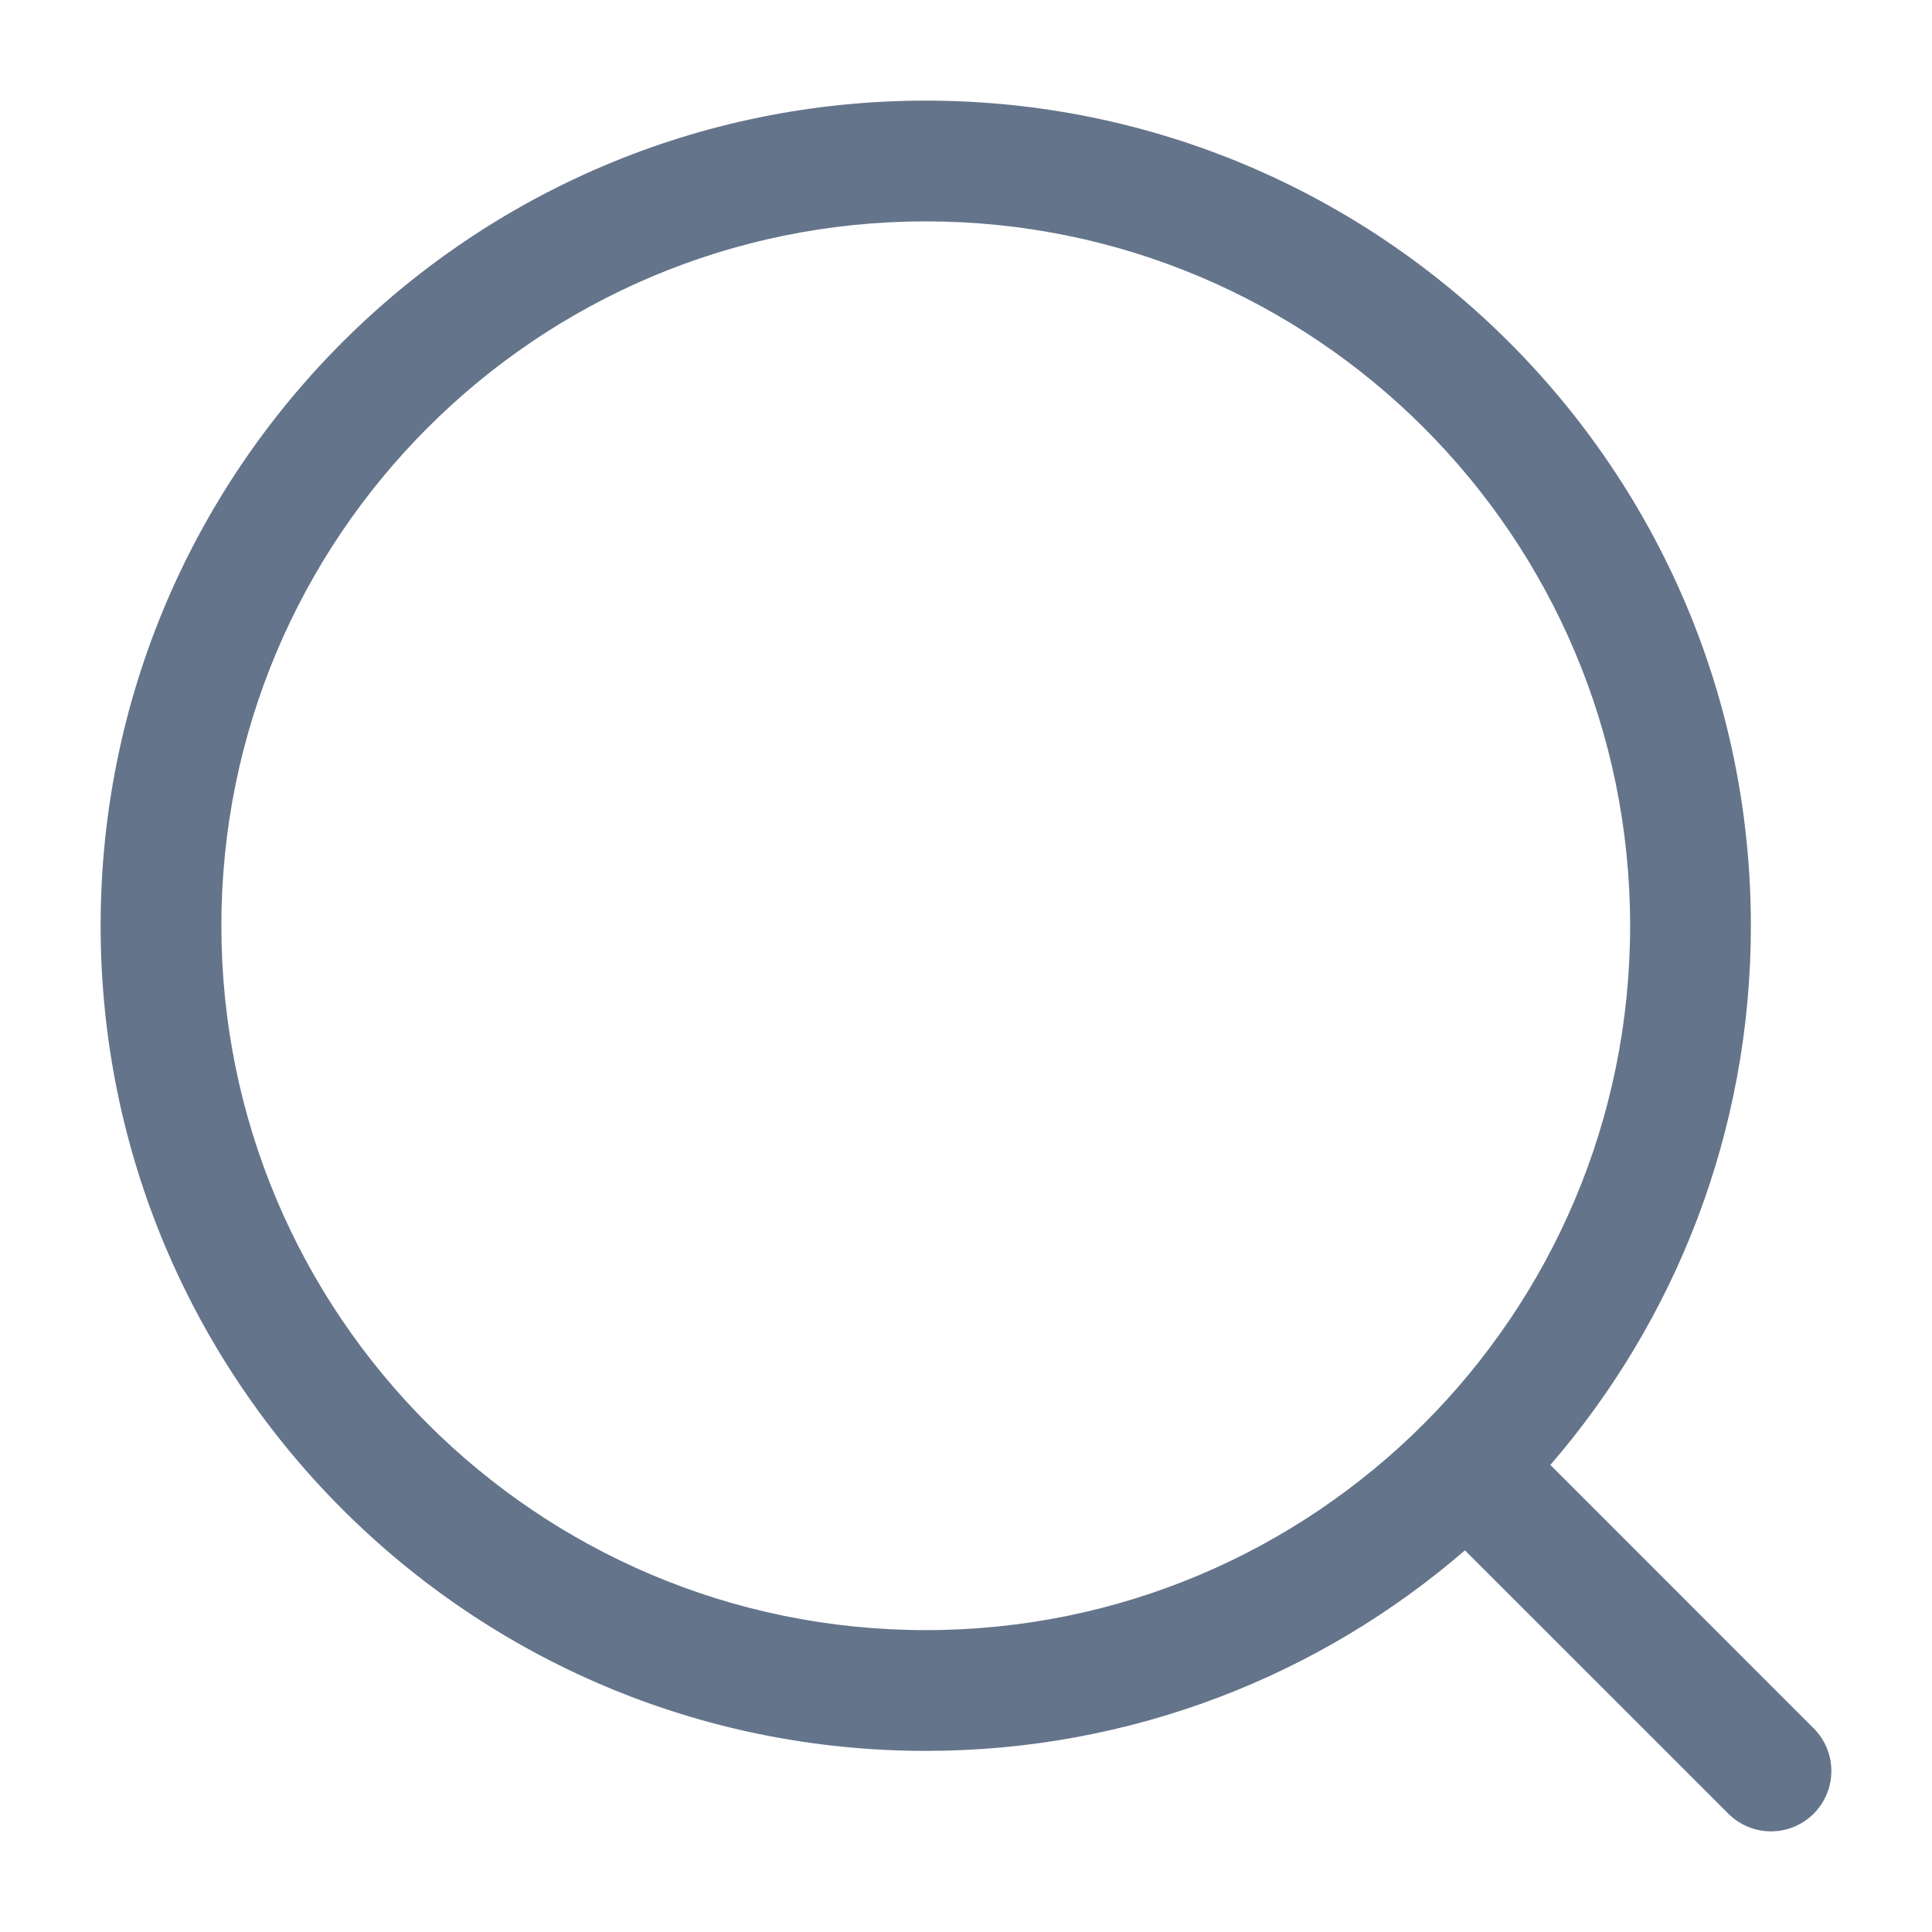
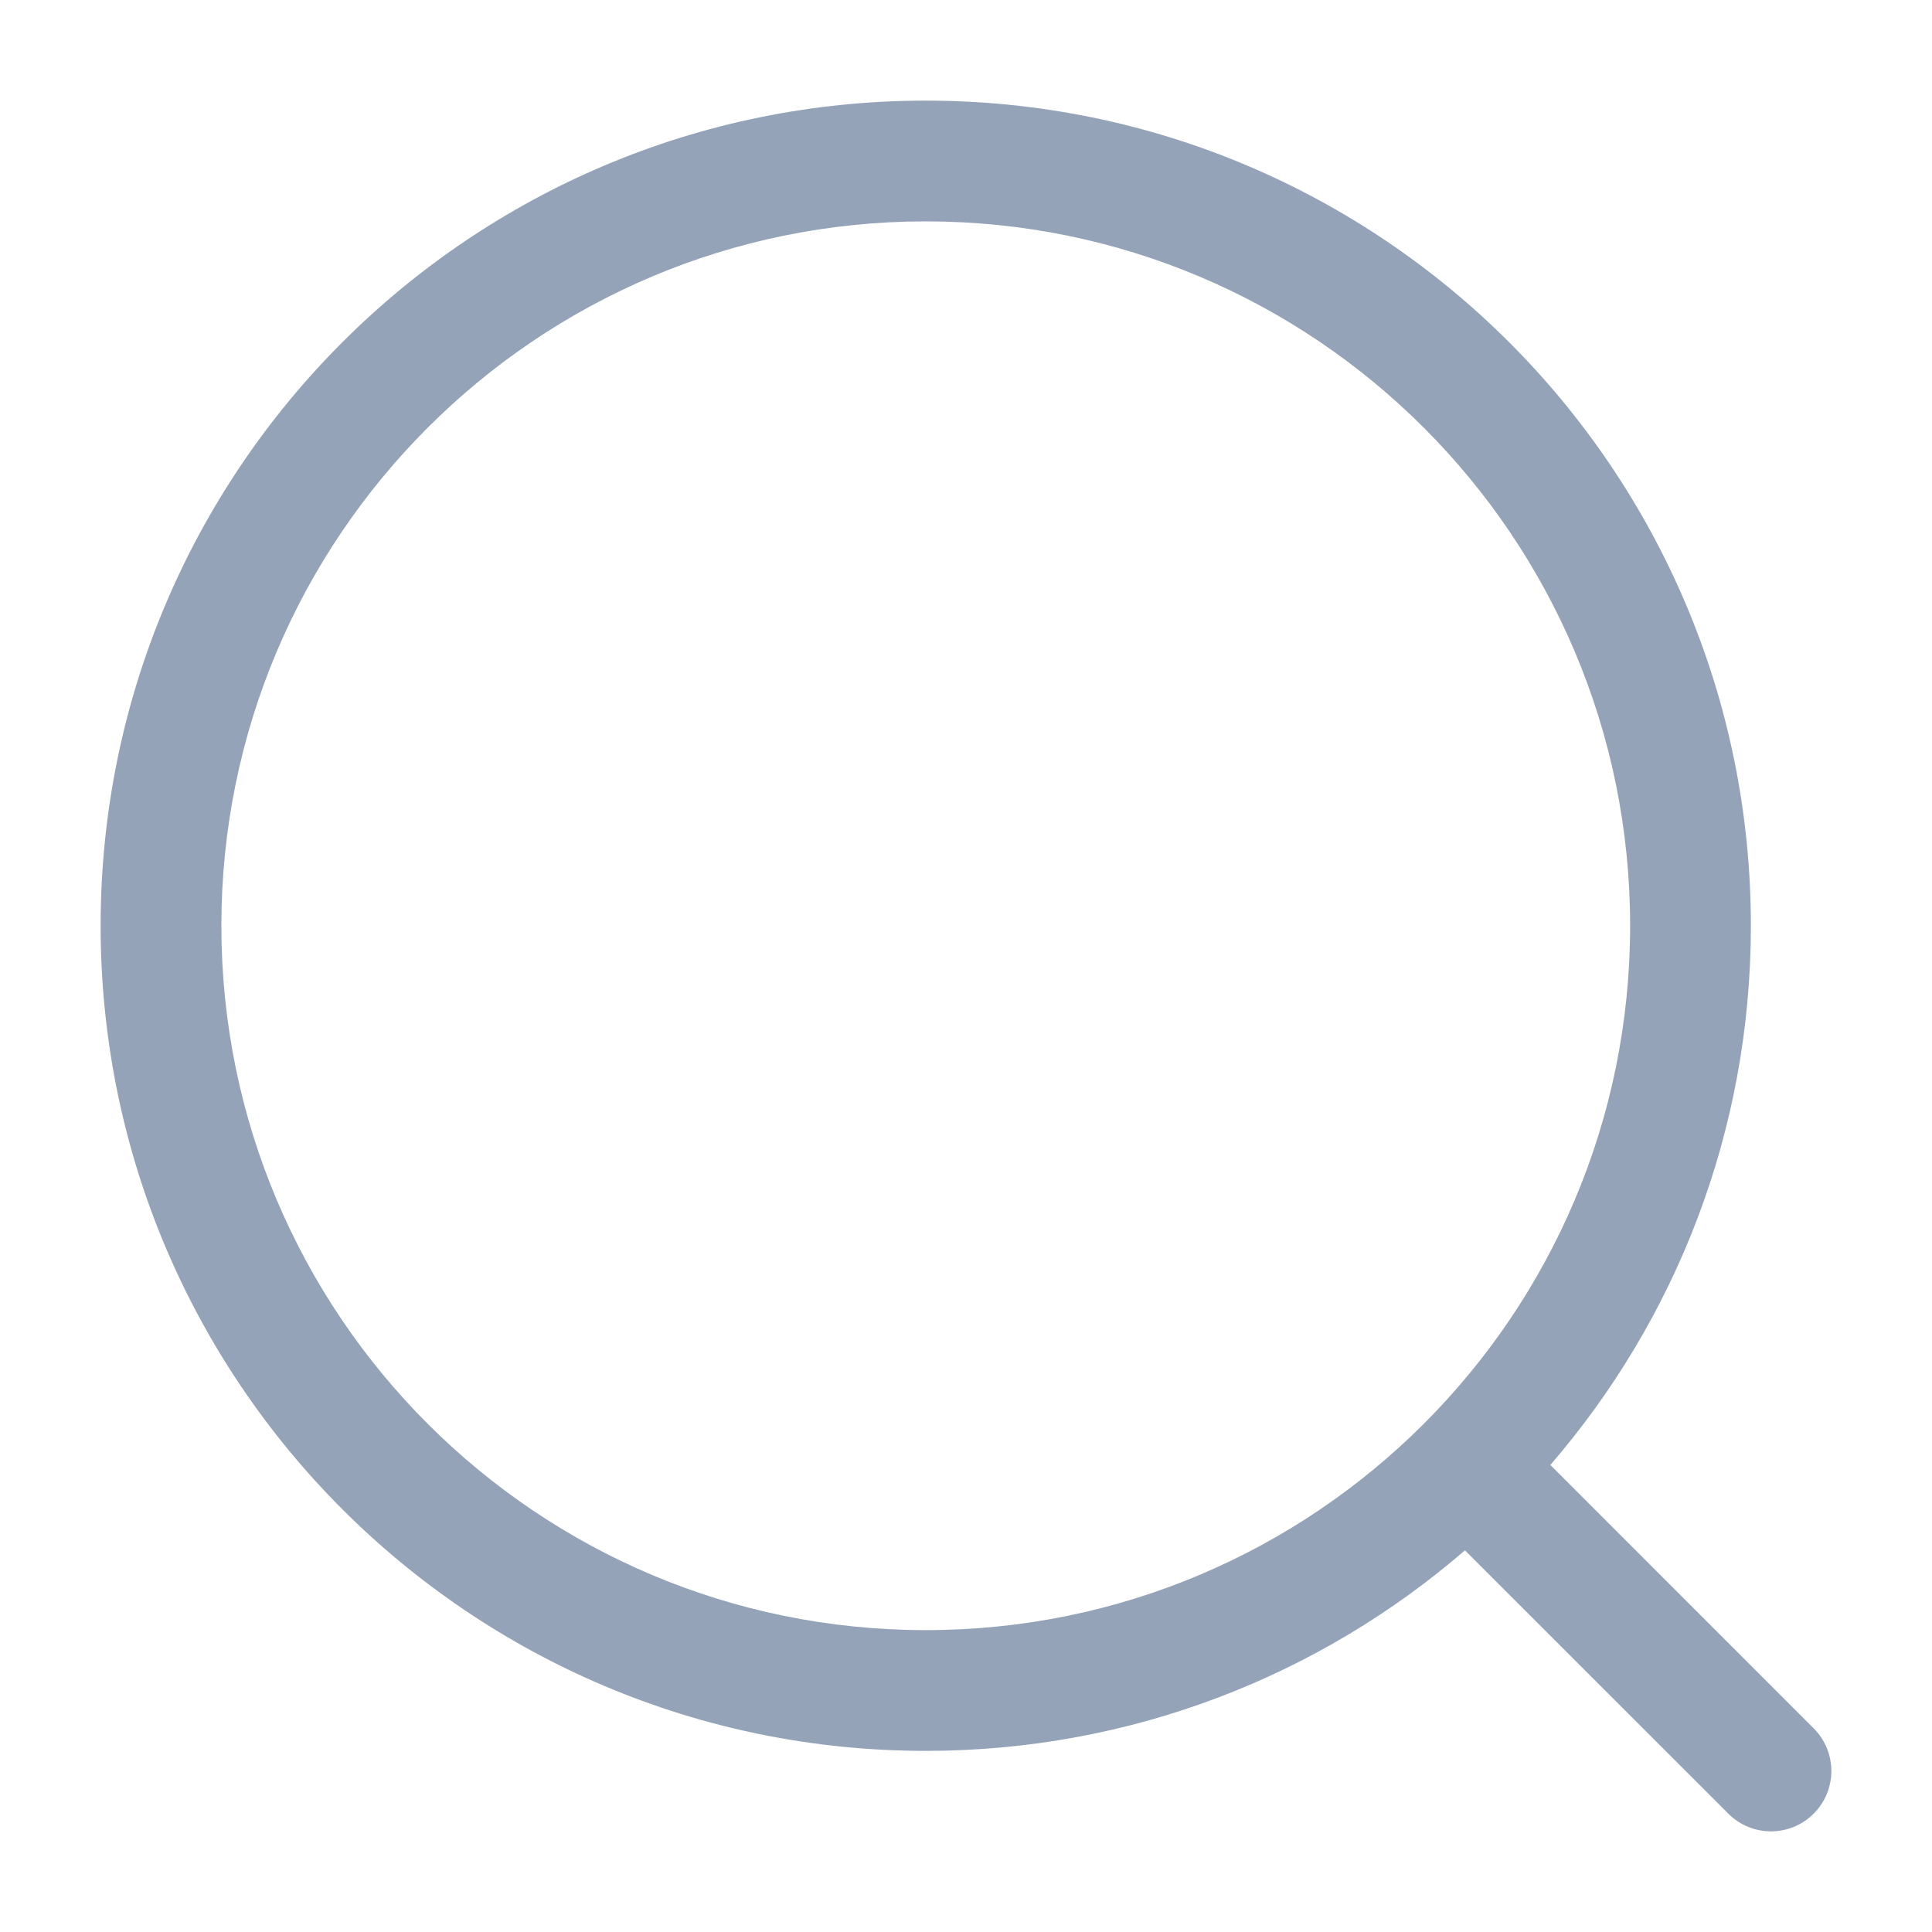
<svg xmlns="http://www.w3.org/2000/svg" width="24" height="24" viewBox="0 0 24 24" fill="none">
-   <path fill="#64748b" fill-rule="evenodd" clip-rule="evenodd" d="M11.5 2.75C6.668 2.75 2.75 6.668 2.75 11.5C2.75 16.332 6.668 20.25 11.5 20.25C16.332 20.25 20.25 16.332 20.25 11.5C20.25 6.668 16.332 2.75 11.5 2.75ZM1.25 11.5C1.25 5.839 5.839 1.25 11.5 1.25C17.161 1.25 21.75 5.839 21.75 11.5C21.75 14.06 20.811 16.402 19.259 18.198L22.53 21.47C22.823 21.763 22.823 22.237 22.53 22.53C22.237 22.823 21.763 22.823 21.47 22.53L18.198 19.259C16.402 20.811 14.06 21.75 11.5 21.75C5.839 21.75 1.25 17.161 1.25 11.5Z" />
+   <path fill="#94a3b8" fill-rule="evenodd" clip-rule="evenodd" d="M11.5 2.75C6.668 2.75 2.75 6.668 2.75 11.5C2.75 16.332 6.668 20.25 11.5 20.25C16.332 20.25 20.25 16.332 20.25 11.5C20.25 6.668 16.332 2.75 11.5 2.75ZM1.25 11.5C1.25 5.839 5.839 1.25 11.5 1.25C17.161 1.25 21.75 5.839 21.75 11.5C21.75 14.06 20.811 16.402 19.259 18.198L22.53 21.47C22.823 21.763 22.823 22.237 22.53 22.53C22.237 22.823 21.763 22.823 21.47 22.53L18.198 19.259C16.402 20.811 14.06 21.75 11.5 21.75C5.839 21.75 1.25 17.161 1.25 11.5Z" />
</svg>
